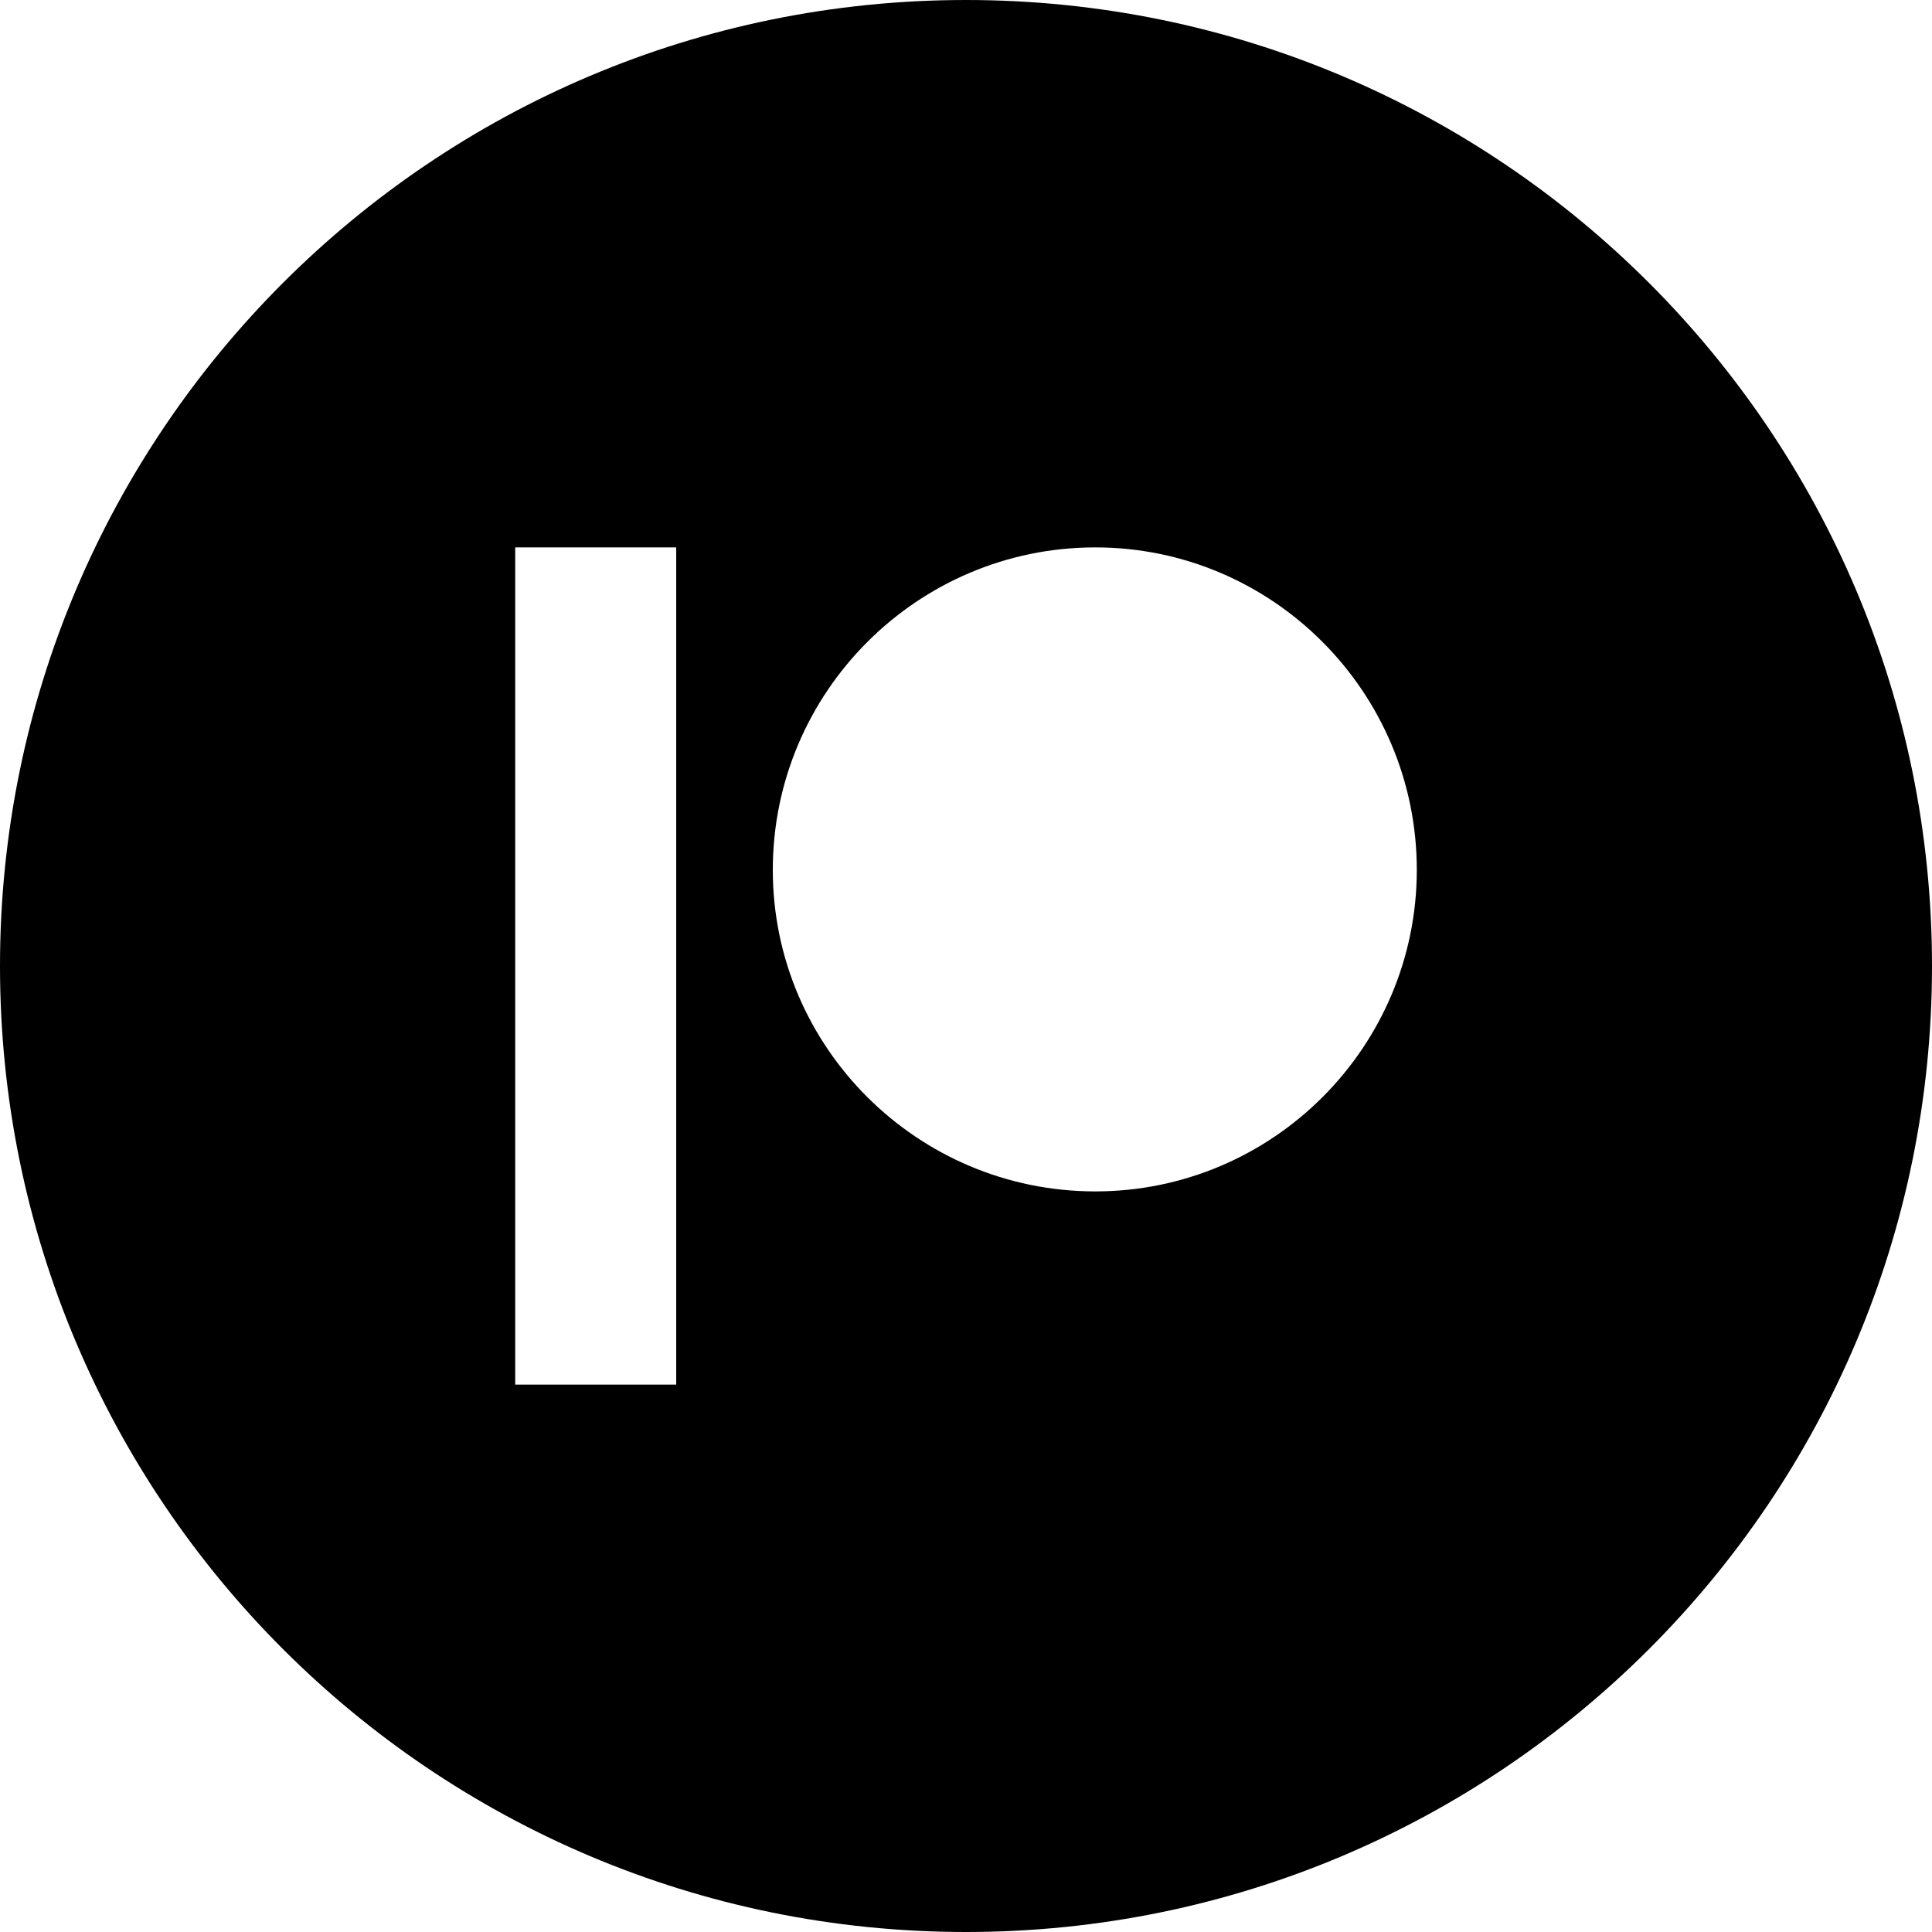
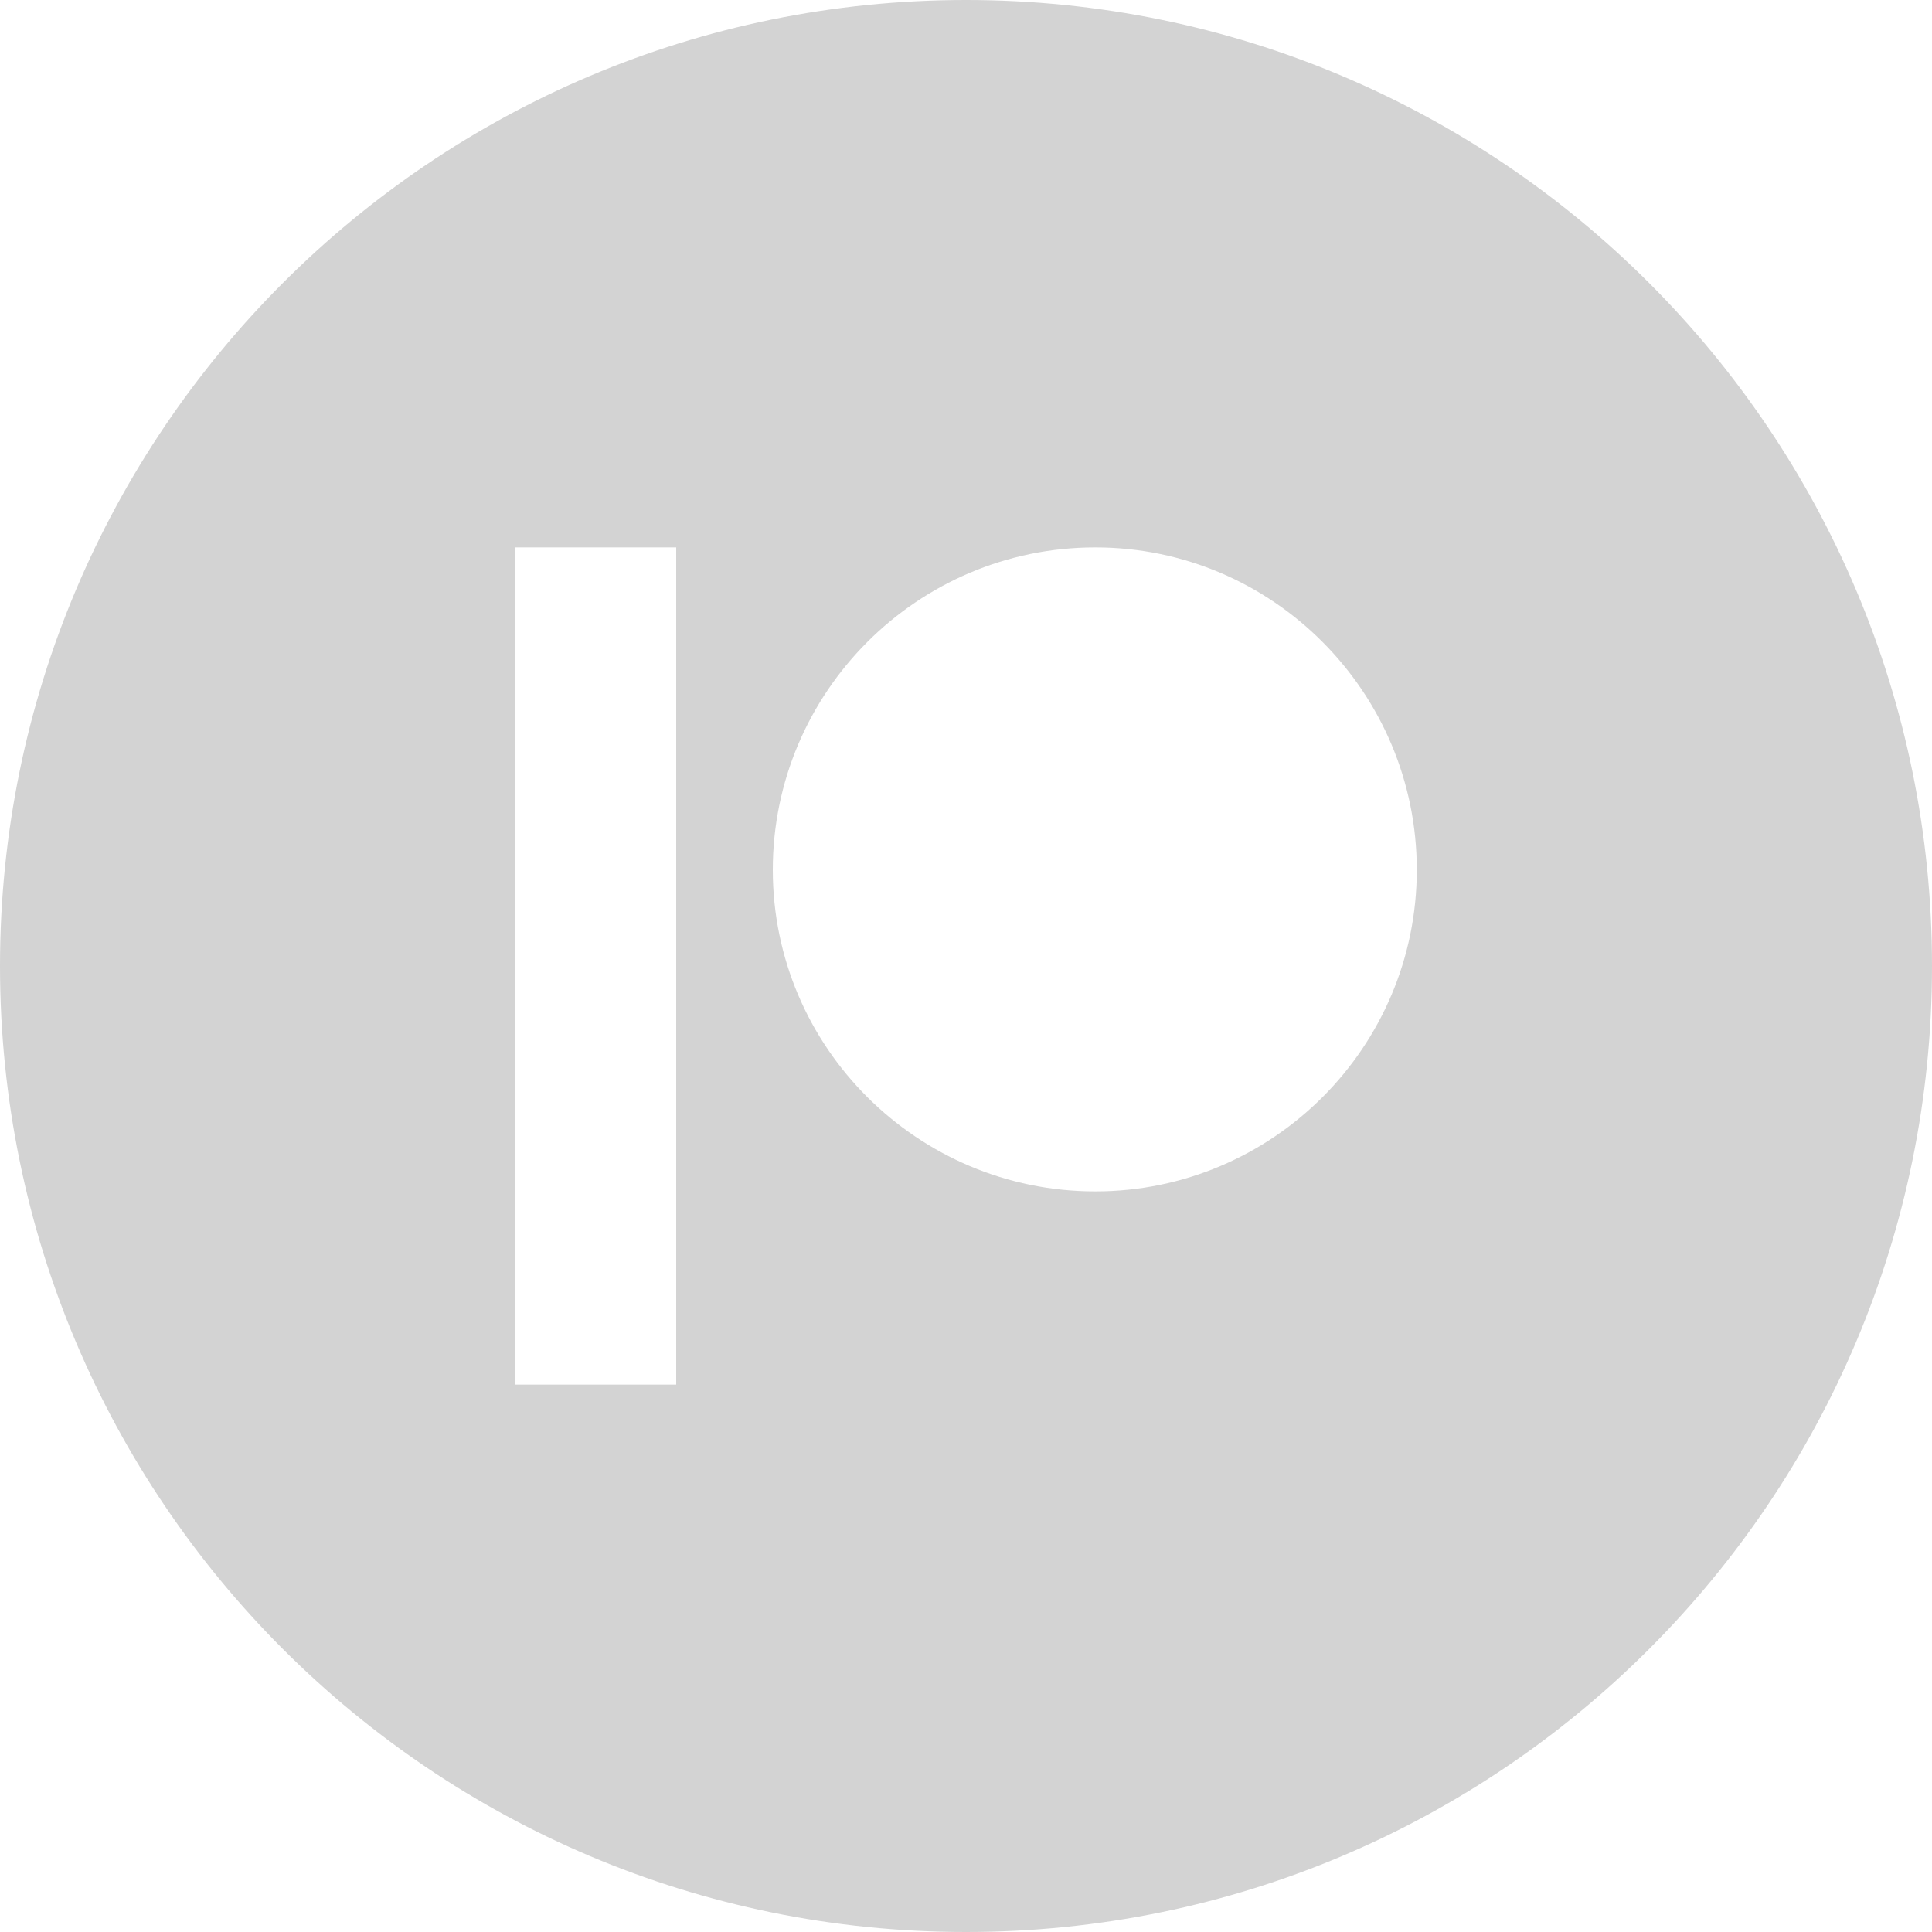
<svg xmlns="http://www.w3.org/2000/svg" width="48" height="48" viewBox="0 0 48 48" fill="none">
-   <path fill-rule="evenodd" clip-rule="evenodd" d="M24 48C10.745 48 0 37.255 0 24C0 10.745 10.745 0 24 0C37.255 0 48 10.745 48 24C48 37.255 37.255 48 24 48ZM12.8 34.4H16.8V13.6H12.8V34.4ZM27.212 13.6C22.794 13.6 19.2 17.194 19.2 21.612C19.2 26.017 22.794 29.6 27.212 29.6C31.617 29.6 35.2 26.017 35.2 21.612C35.2 17.194 31.617 13.6 27.212 13.6Z" fill="black" />
+   <path fill-rule="evenodd" clip-rule="evenodd" d="M24 48C10.745 48 0 37.255 0 24C0 10.745 10.745 0 24 0C37.255 0 48 10.745 48 24C48 37.255 37.255 48 24 48ZM12.8 34.4H16.8V13.6H12.8V34.4ZM27.212 13.6C22.794 13.6 19.2 17.194 19.2 21.612C19.2 26.017 22.794 29.6 27.212 29.6C31.617 29.6 35.2 26.017 35.2 21.612C35.2 17.194 31.617 13.6 27.212 13.6Z" fill="#D3D3D3" />
</svg>
